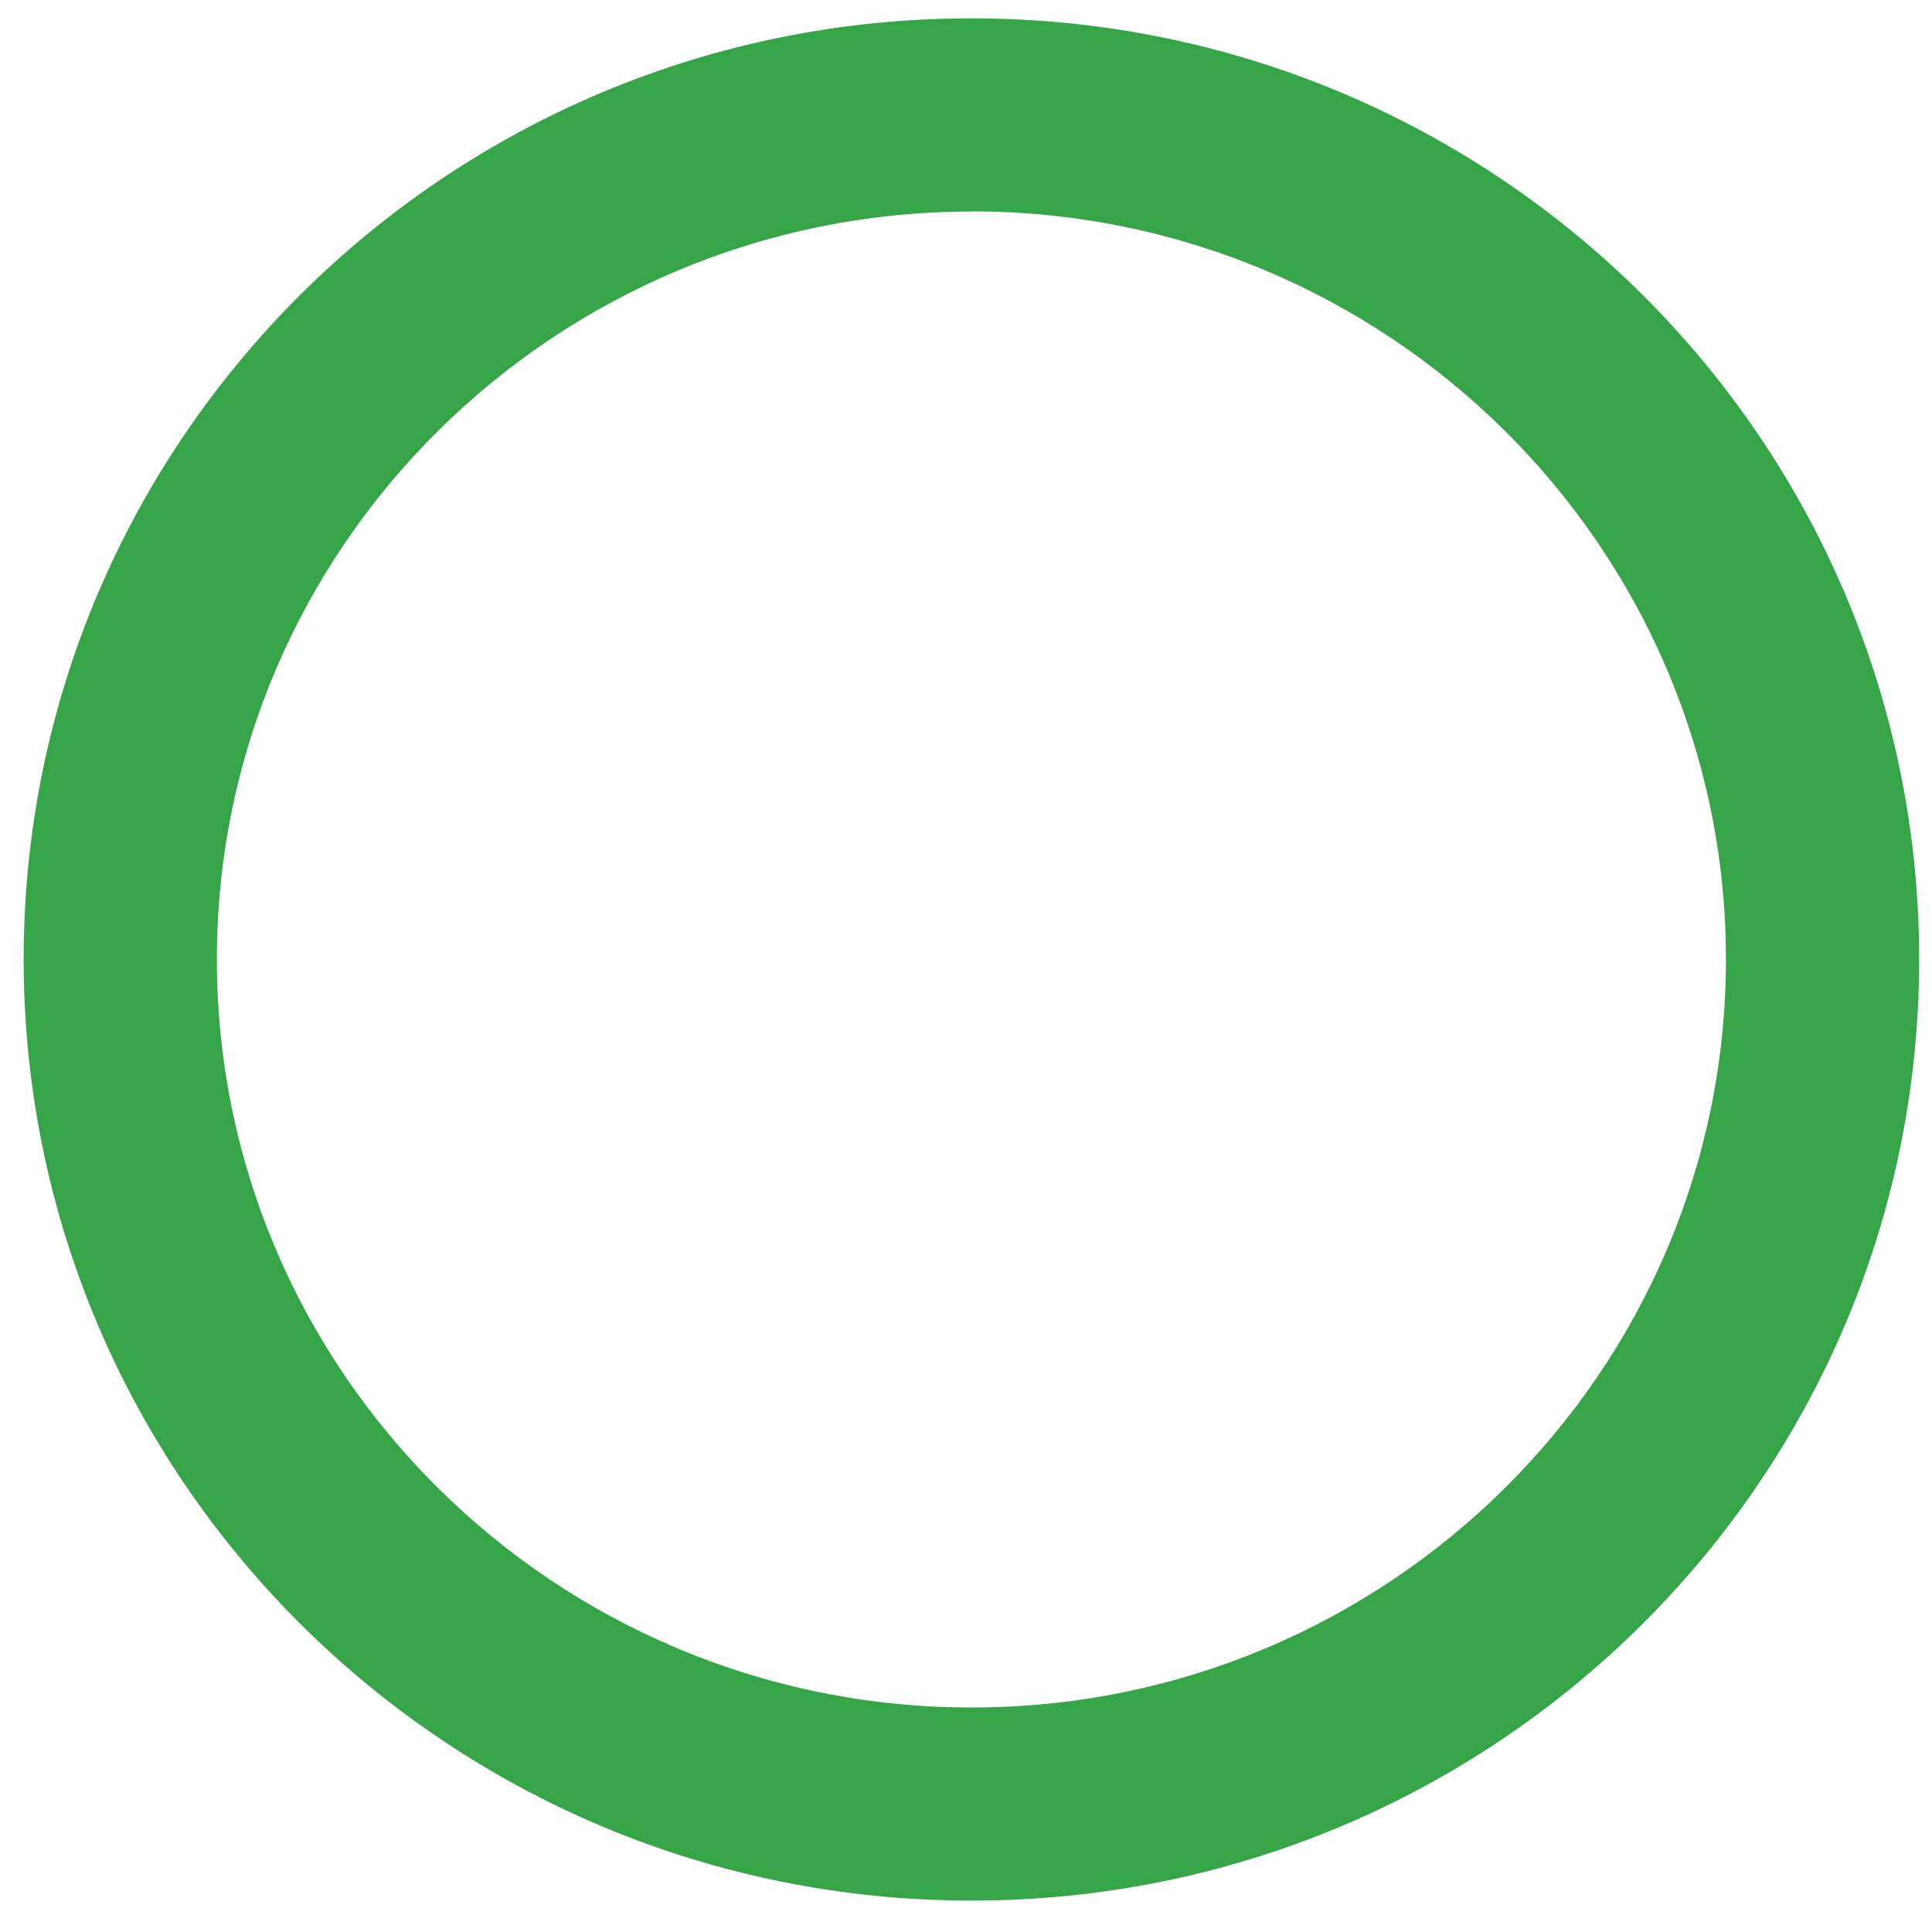
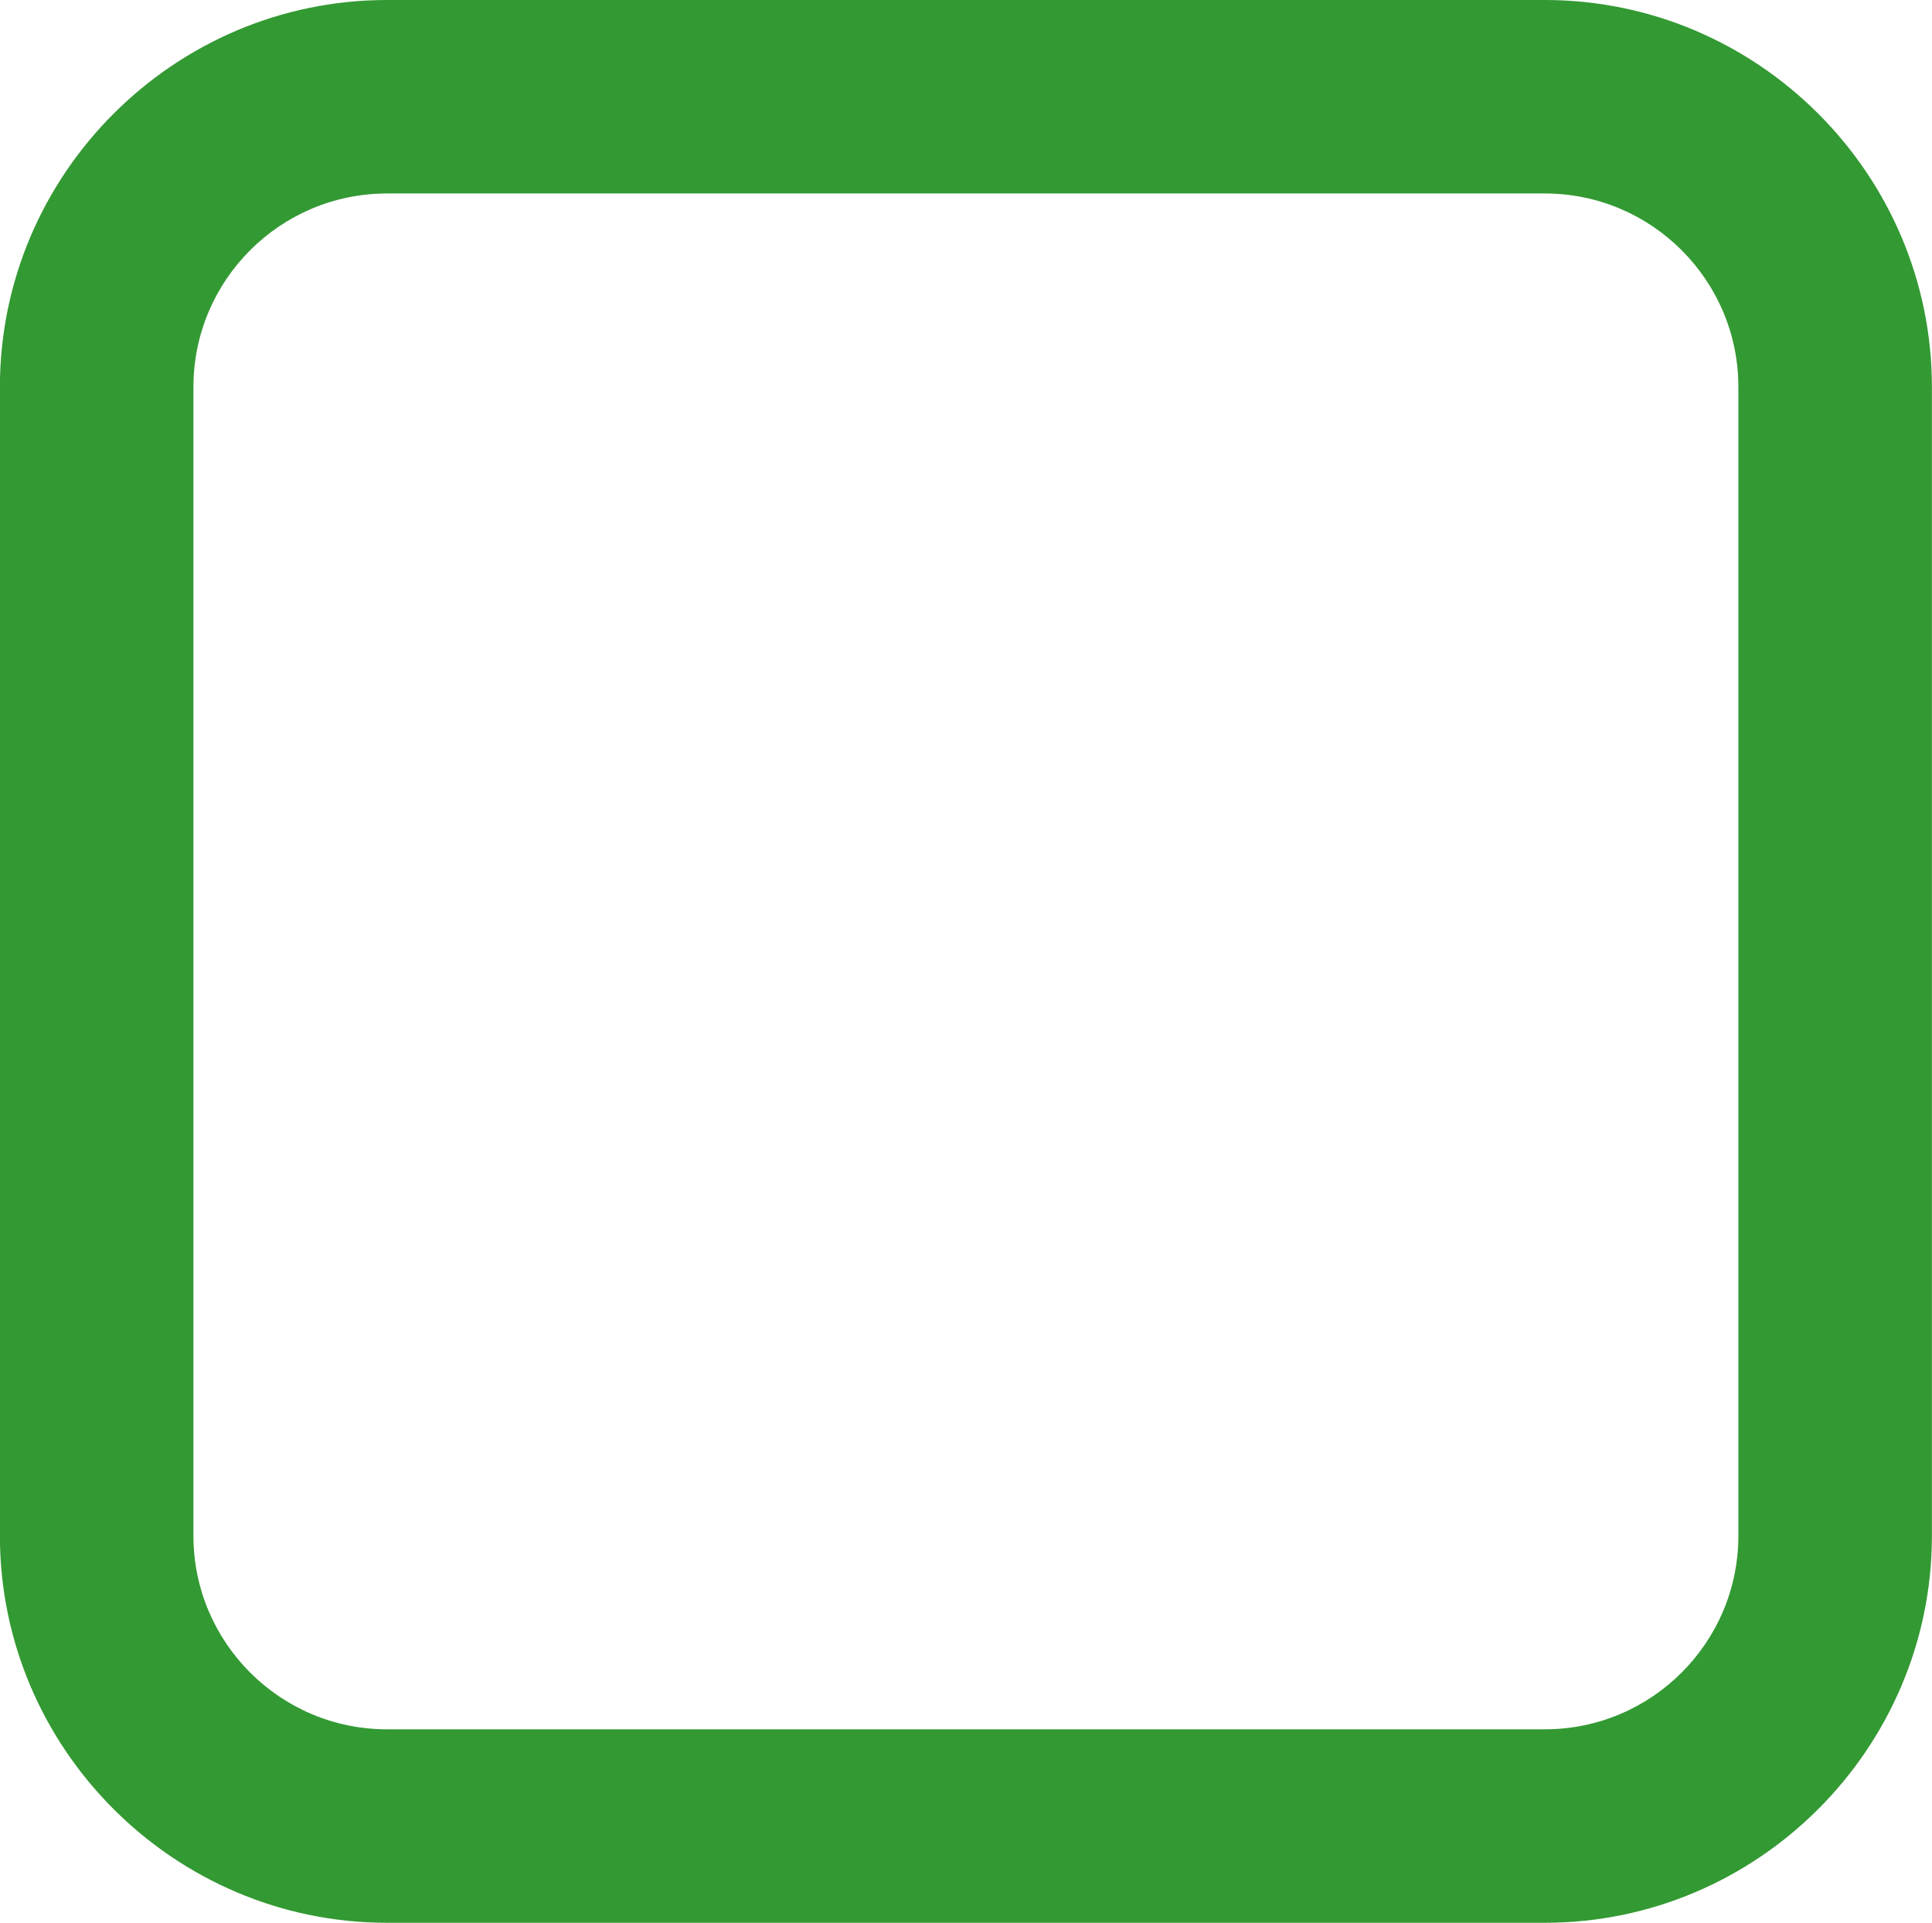
- <svg xmlns="http://www.w3.org/2000/svg" width="20" height="20" viewBox="0 0 20 20">
-   <path fill="#36A548" d="M10.057 2.188c4.307 0 7.81 3.474 7.81 7.743 0 4.272-3.503 7.745-7.81 7.745-4.308 0-7.812-3.474-7.812-7.744S5.75 2.19 10.057 2.19m0-2C4.637.188.245 4.55.245 9.93s4.393 9.745 9.812 9.745c5.417 0 9.81-4.363 9.81-9.744S15.476.19 10.058.19z" />
+ <svg xmlns="http://www.w3.org/2000/svg" version="1.1" id="Layer_1" x="0px" y="0px" width="19.966px" height="19.876px" viewBox="-18.708 -22.886 19.966 19.876" enable-background="new -18.708 -22.886 19.966 19.876" xml:space="preserve">
+   <g>
+     <path fill="#339933" d="M-2.743-20.886c1.103,0,2,0.897,2,2V-7.01c0,1.103-0.897,2-2,2h-11.966c-1.103,0-2-0.897-2-2v-11.876   c0-1.103,0.897-2,2-2H-2.743 M-2.743-22.886h-11.966c-2.2,0-4,1.8-4,4V-7.01c0,2.2,1.8,4,4,4h11.966c2.2,0,4-1.8,4-4v-11.876   C1.257-21.086-0.542-22.886-2.743-22.886L-2.743-22.886z" />
+   </g>
</svg>
